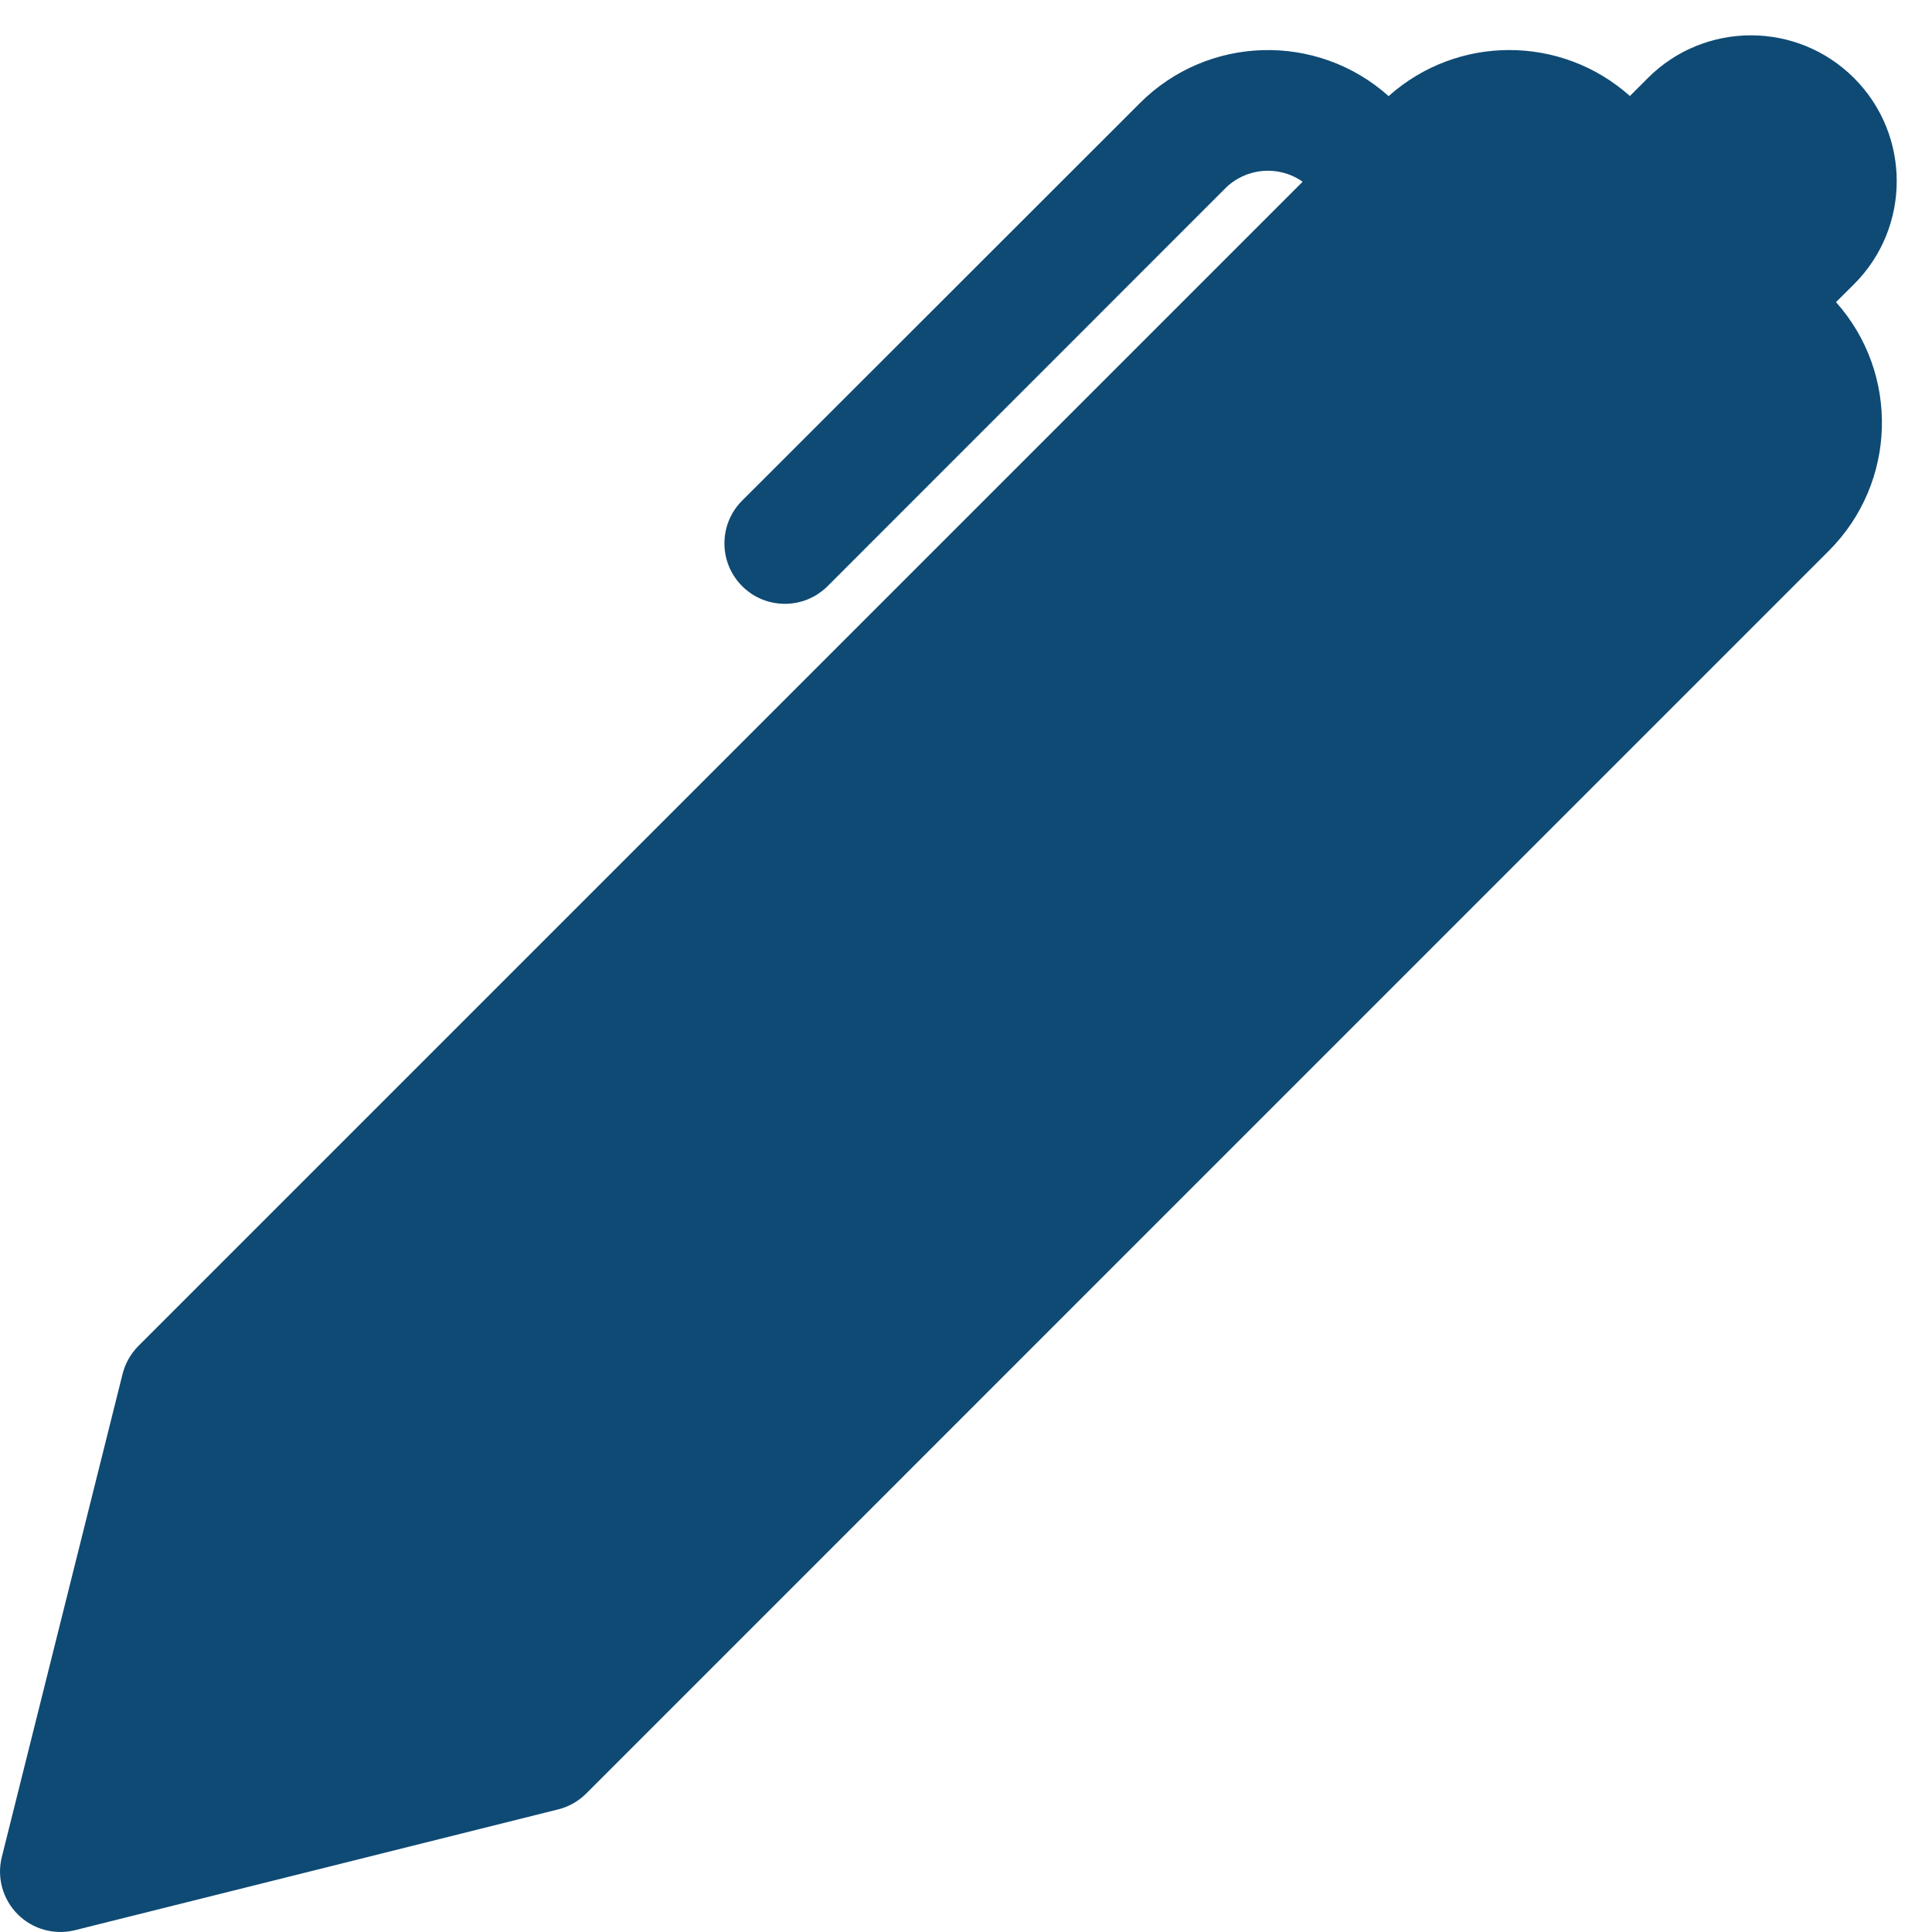
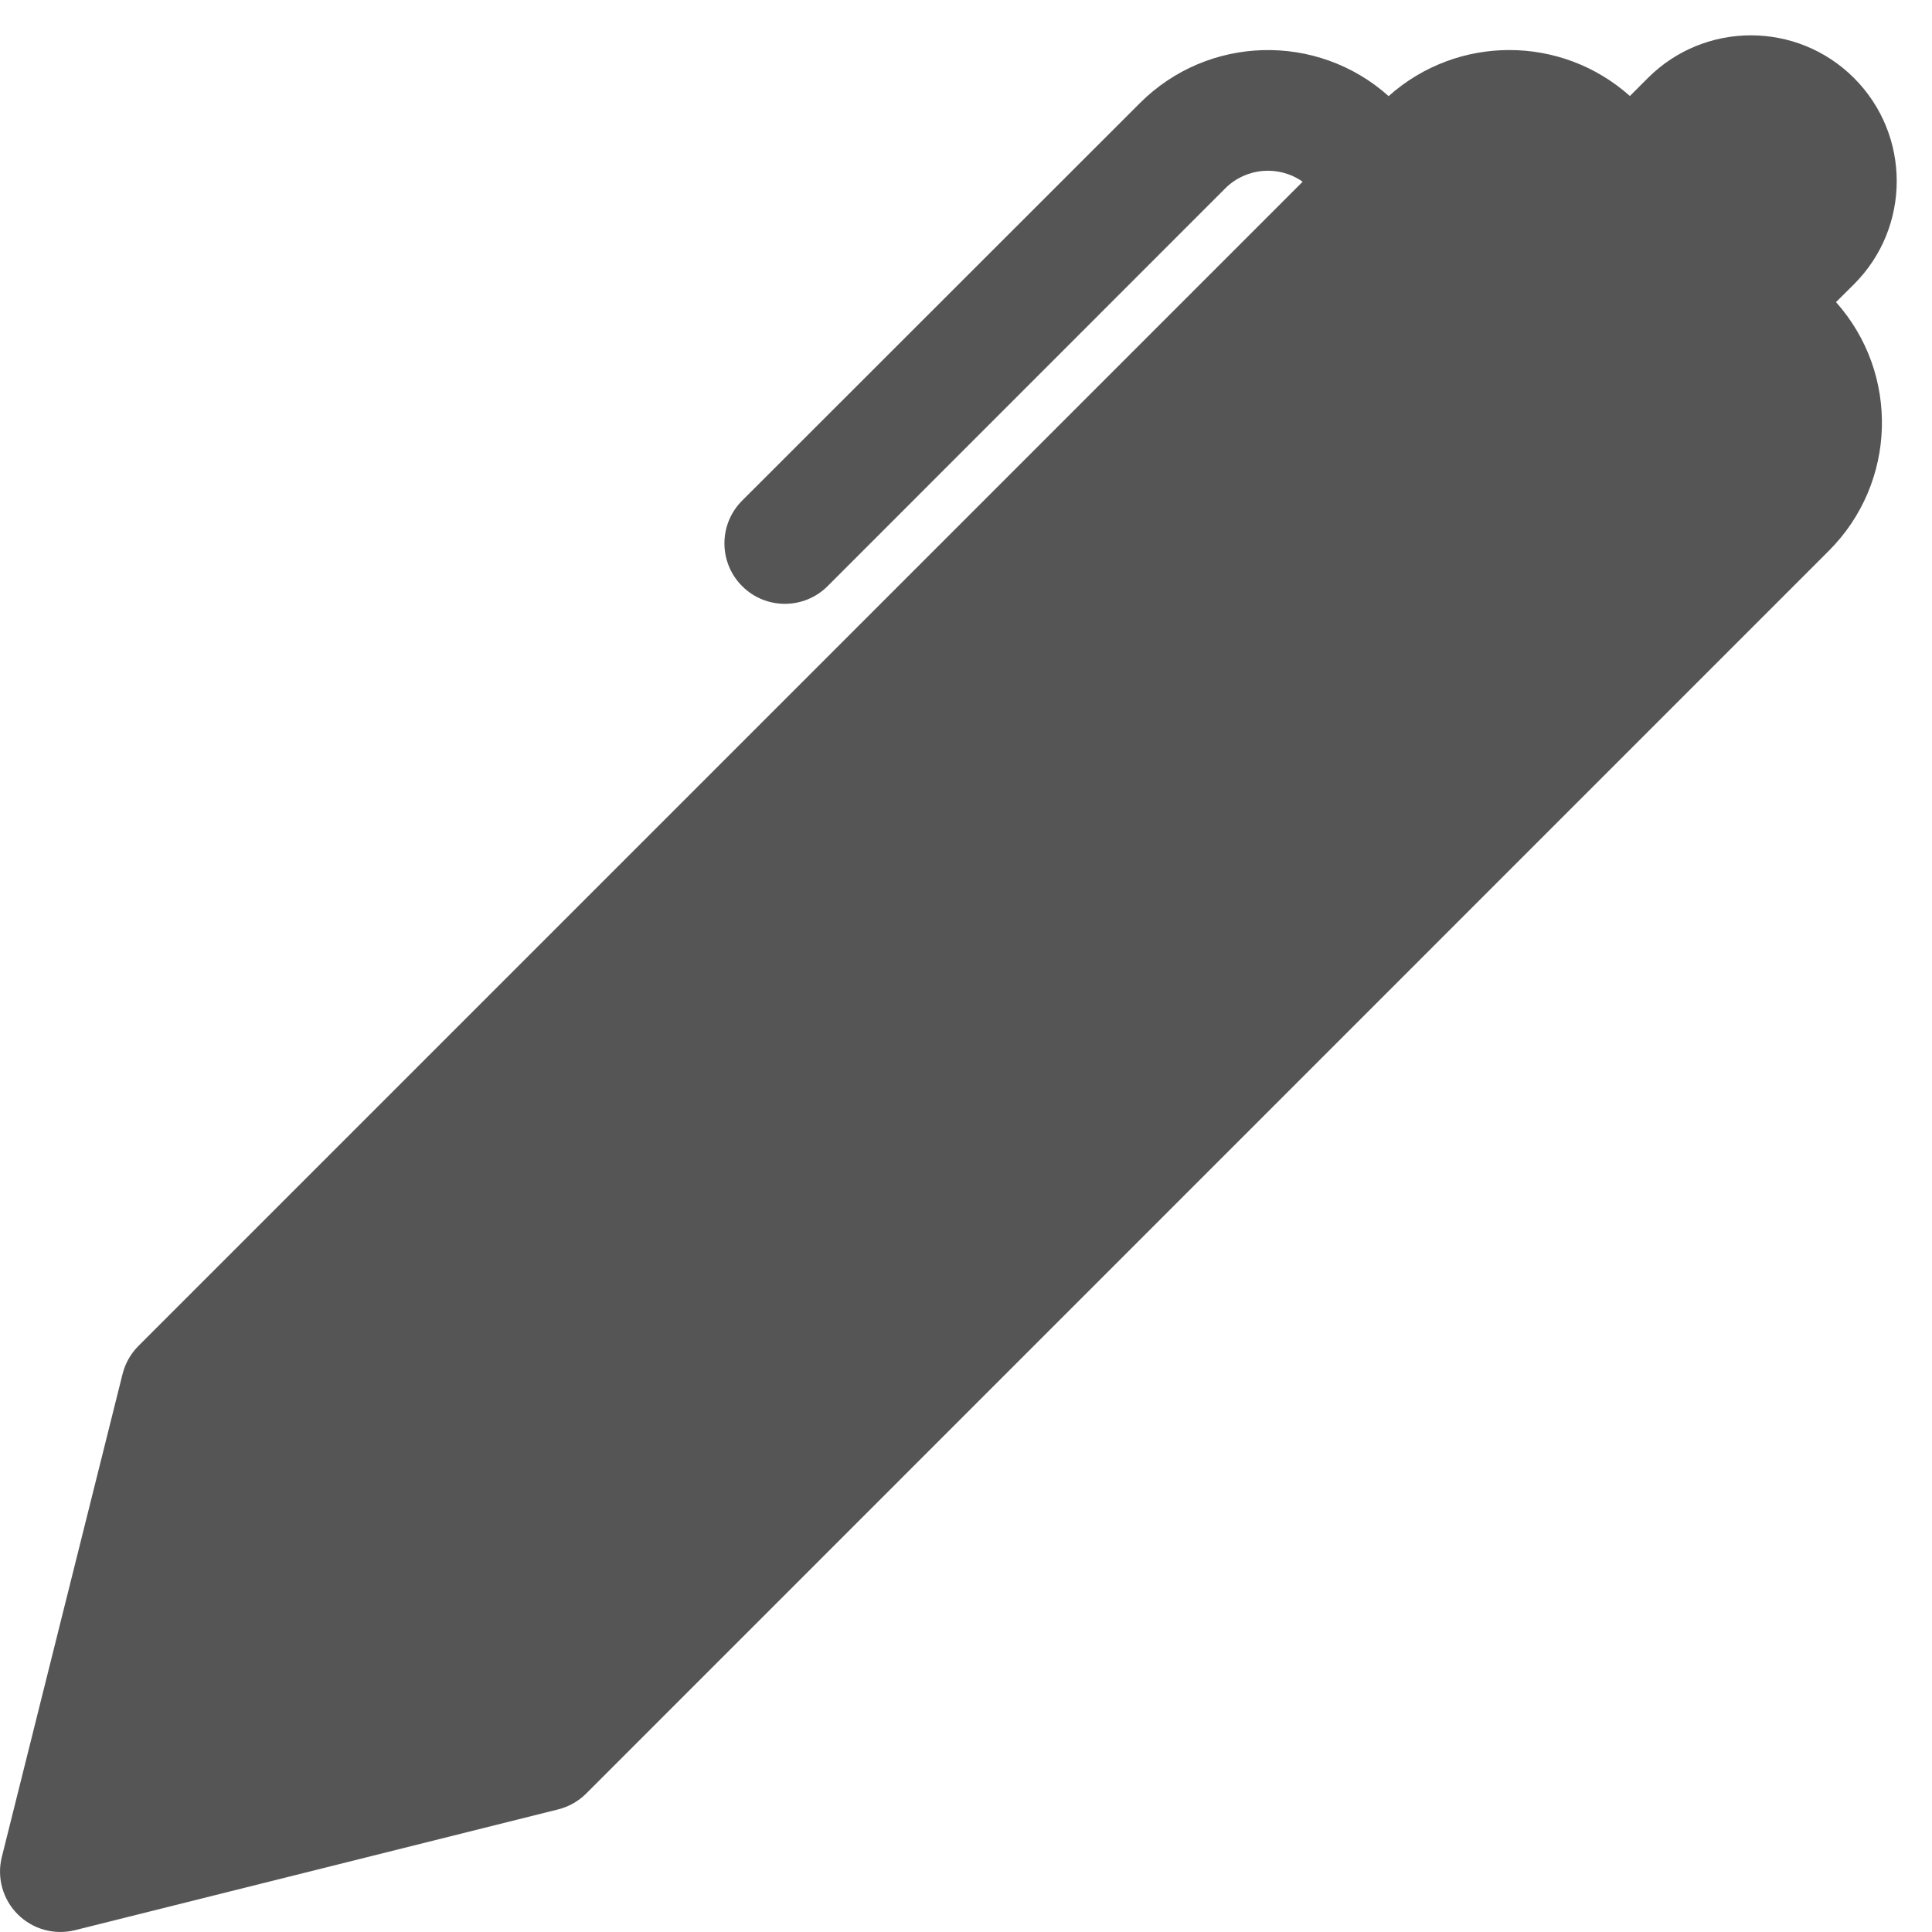
- <svg xmlns="http://www.w3.org/2000/svg" width="20" height="20" fill="currentColor" color="#0e4a74" class="bi bi-pen-fill" viewBox="0 0 16 16">
+ <svg xmlns="http://www.w3.org/2000/svg" width="10" height="10" fill="currentColor" color="#555" class="bi bi-pen-fill" viewBox="0 0 16 16">
  <path d="m13.498.795.149-.149a1.207 1.207 0 1 1 1.707 1.708l-.149.148a1.5 1.5 0 0 1-.059 2.059L4.854 14.854a.5.5 0 0 1-.233.131l-4 1a.5.5 0 0 1-.606-.606l1-4a.5.5 0 0 1 .131-.232l9.642-9.642a.5.5 0 0 0-.642.056L6.854 4.854a.5.5 0 1 1-.708-.708L9.44.854A1.5 1.5 0 0 1 11.5.796a1.5 1.5 0 0 1 1.998-.001z" />
</svg>
